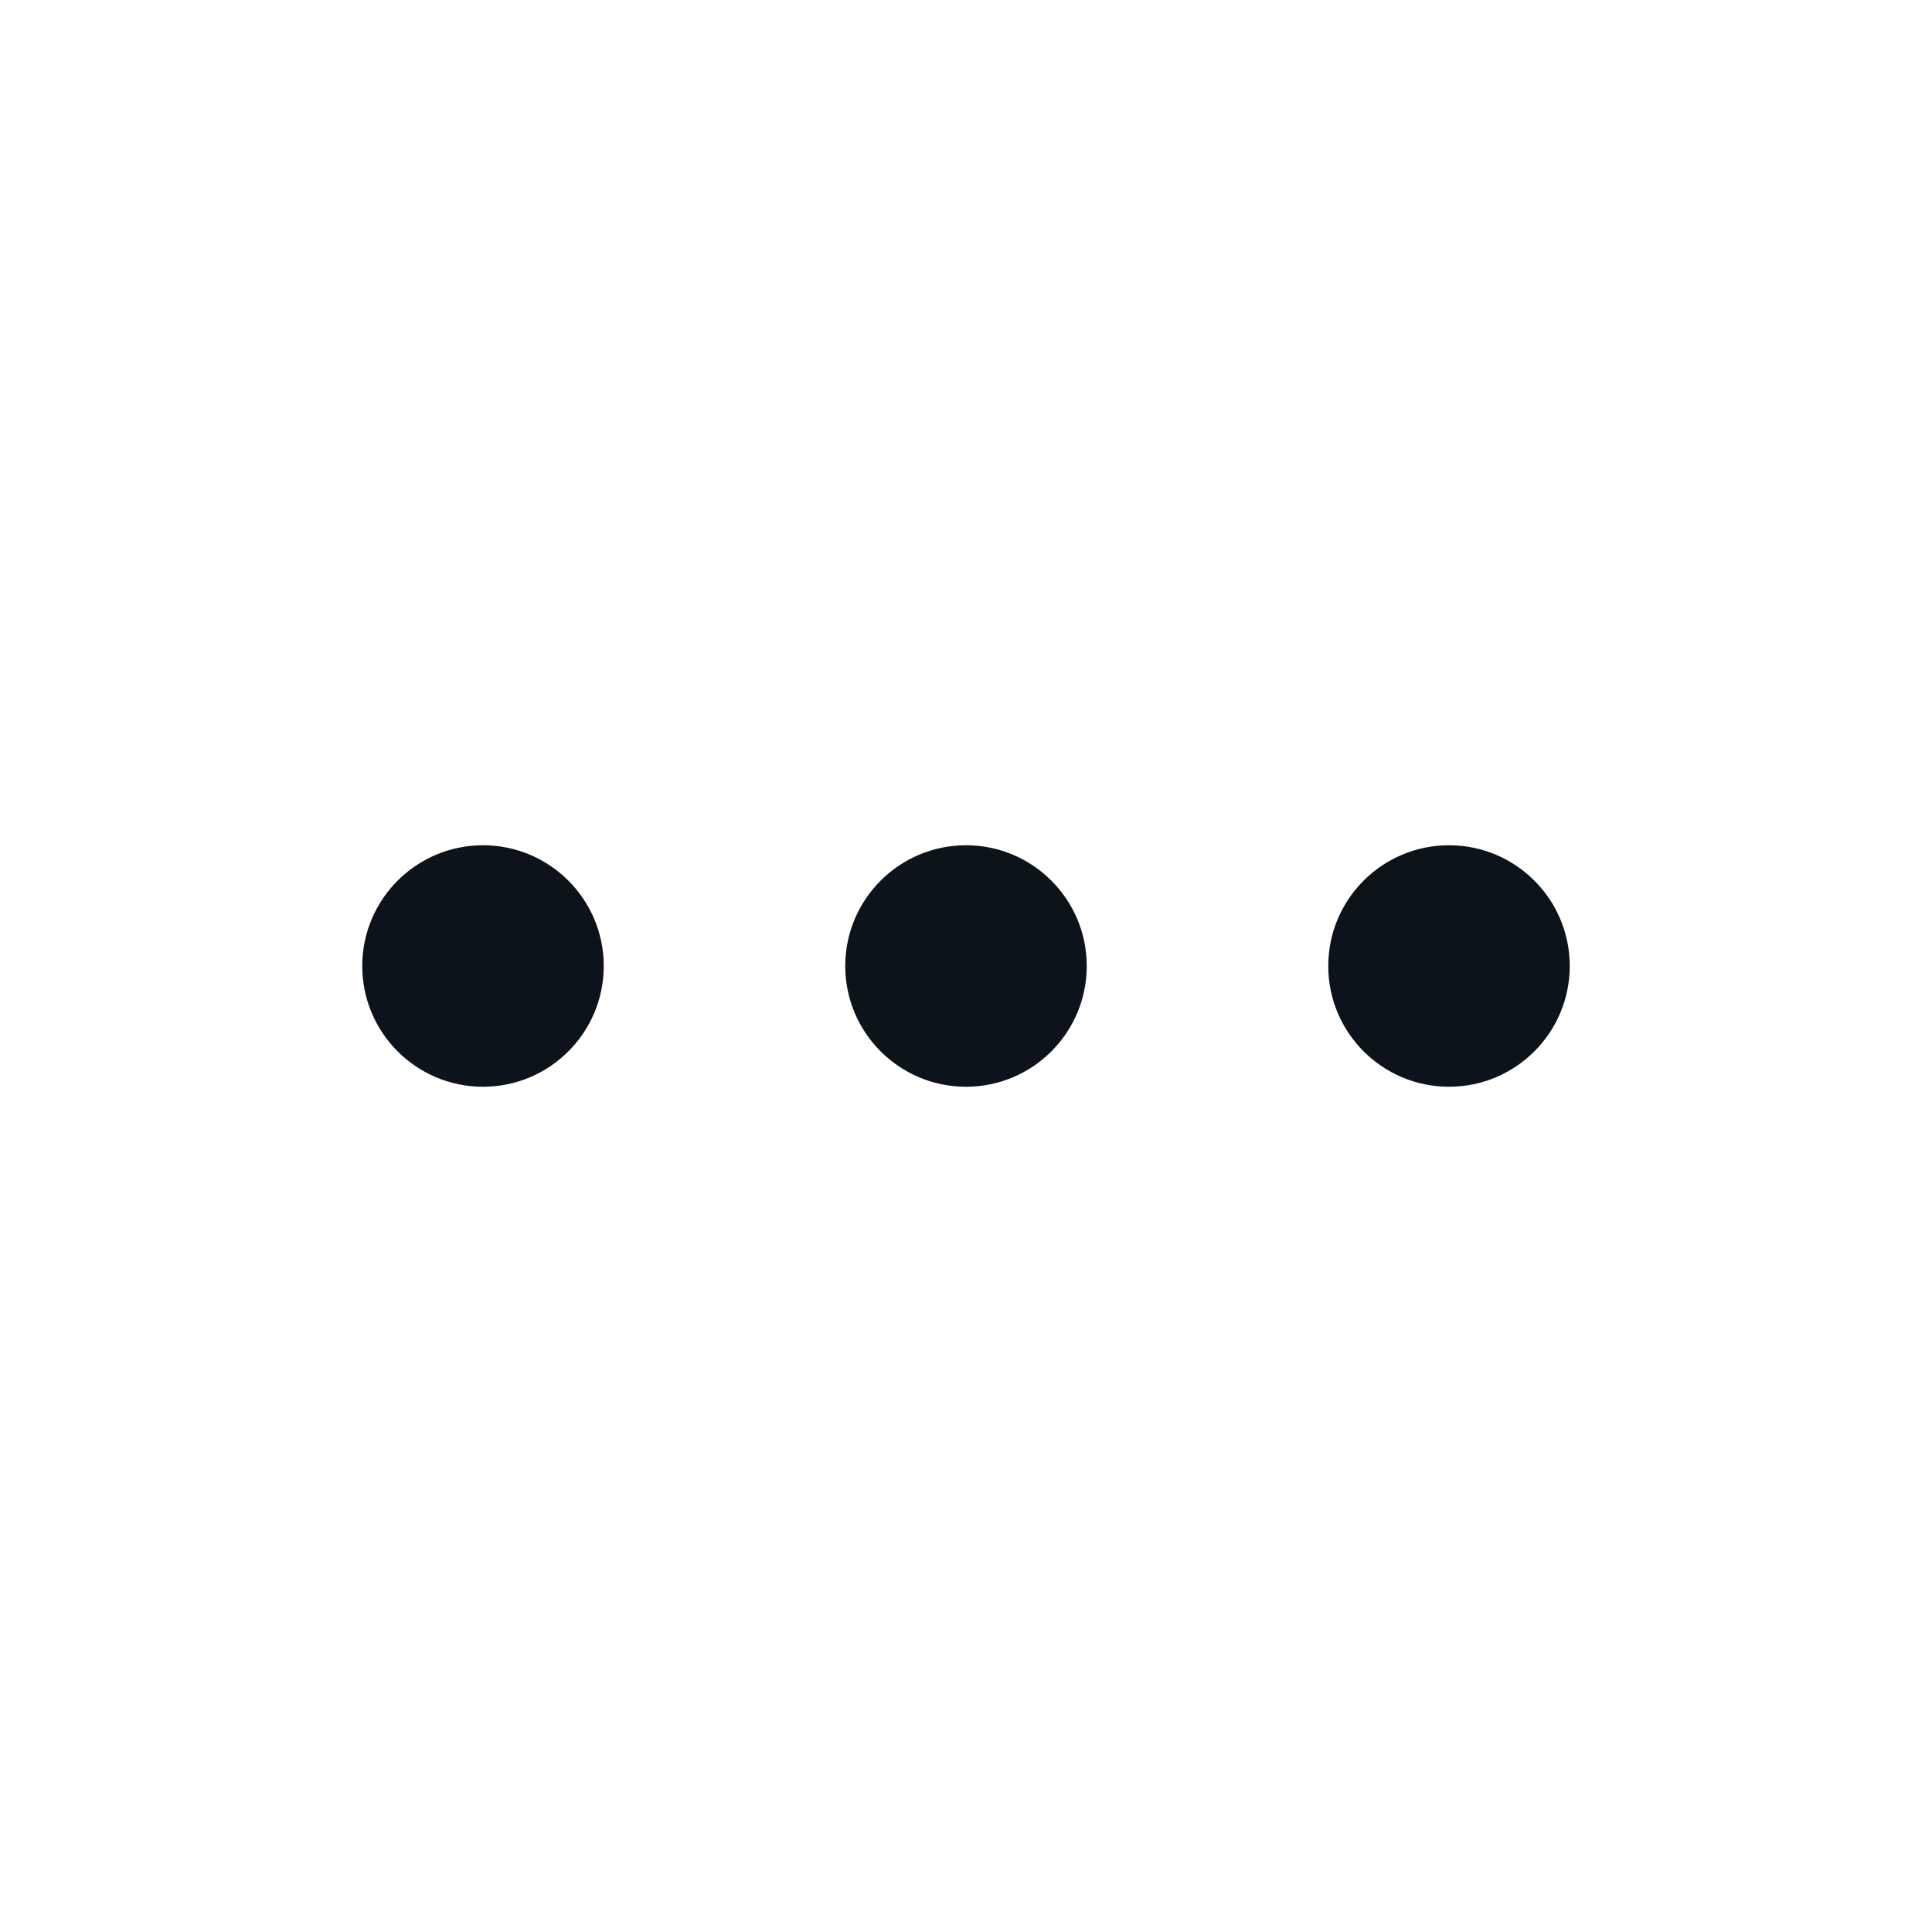
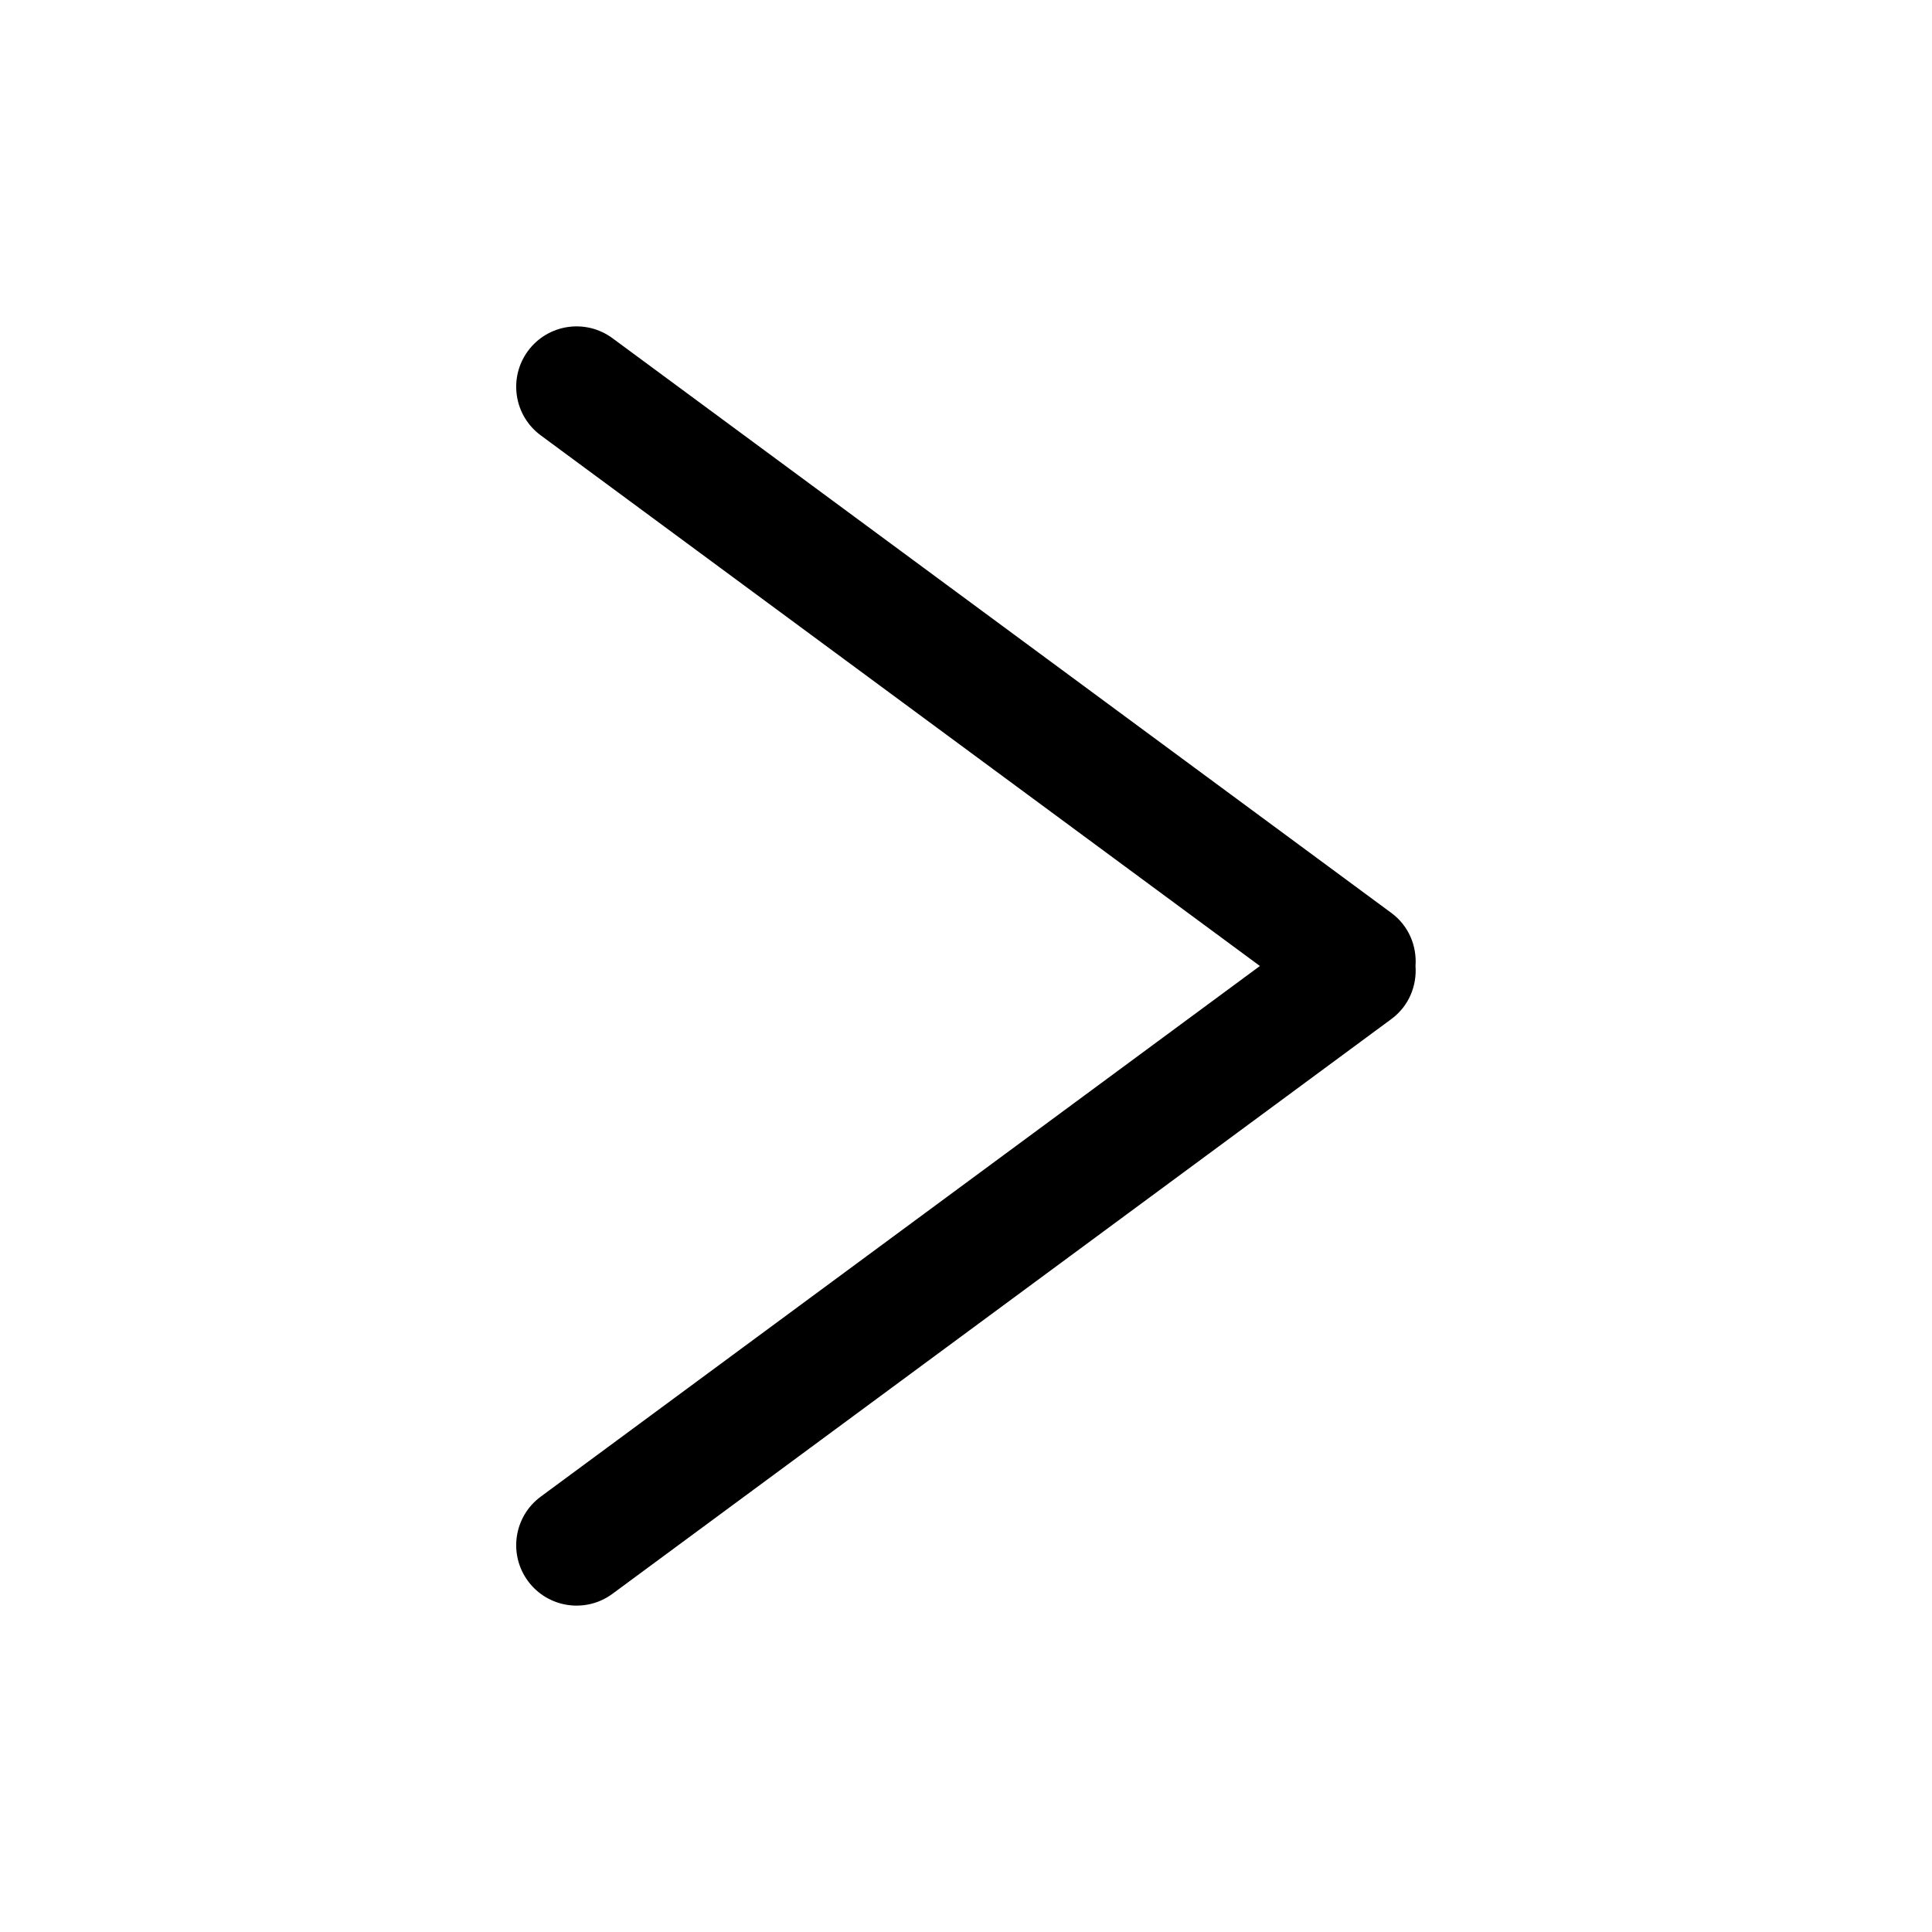
<svg xmlns="http://www.w3.org/2000/svg" width="24" height="24" viewBox="0 0 24 24" fill="none">
  <rect width="24" height="24" fill="#F5F5F5" />
-   <rect x="-234" y="-285" width="953" height="913" rx="16" fill="white" />
-   <path d="M6 13.5C6.828 13.5 7.5 12.828 7.5 12C7.5 11.172 6.828 10.5 6 10.5C5.172 10.5 4.5 11.172 4.5 12C4.5 12.828 5.172 13.5 6 13.5Z" fill="#0D131A" />
-   <path d="M12 13.5C12.828 13.5 13.5 12.828 13.5 12C13.5 11.172 12.828 10.5 12 10.5C11.172 10.5 10.5 11.172 10.5 12C10.5 12.828 11.172 13.5 12 13.5Z" fill="#0D131A" />
-   <path d="M18 13.5C18.828 13.5 19.5 12.828 19.5 12C19.5 11.172 18.828 10.5 18 10.5C17.172 10.5 16.5 11.172 16.5 12C16.5 12.828 17.172 13.5 18 13.5Z" fill="#0D131A" />
+   <rect x="-280" y="-285" width="953" height="913" rx="16" fill="white" />
+   <path d="M6.559 4.359C6.805 4.026 7.274 3.955 7.608 4.201L17.284 11.341C17.5 11.5 17.602 11.752 17.584 12C17.602 12.248 17.5 12.5 17.284 12.659L7.608 19.799C7.274 20.045 6.805 19.974 6.559 19.641C6.313 19.307 6.384 18.838 6.717 18.592L15.651 12L6.717 5.408C6.384 5.162 6.313 4.693 6.559 4.359Z" fill="black" />
</svg>
